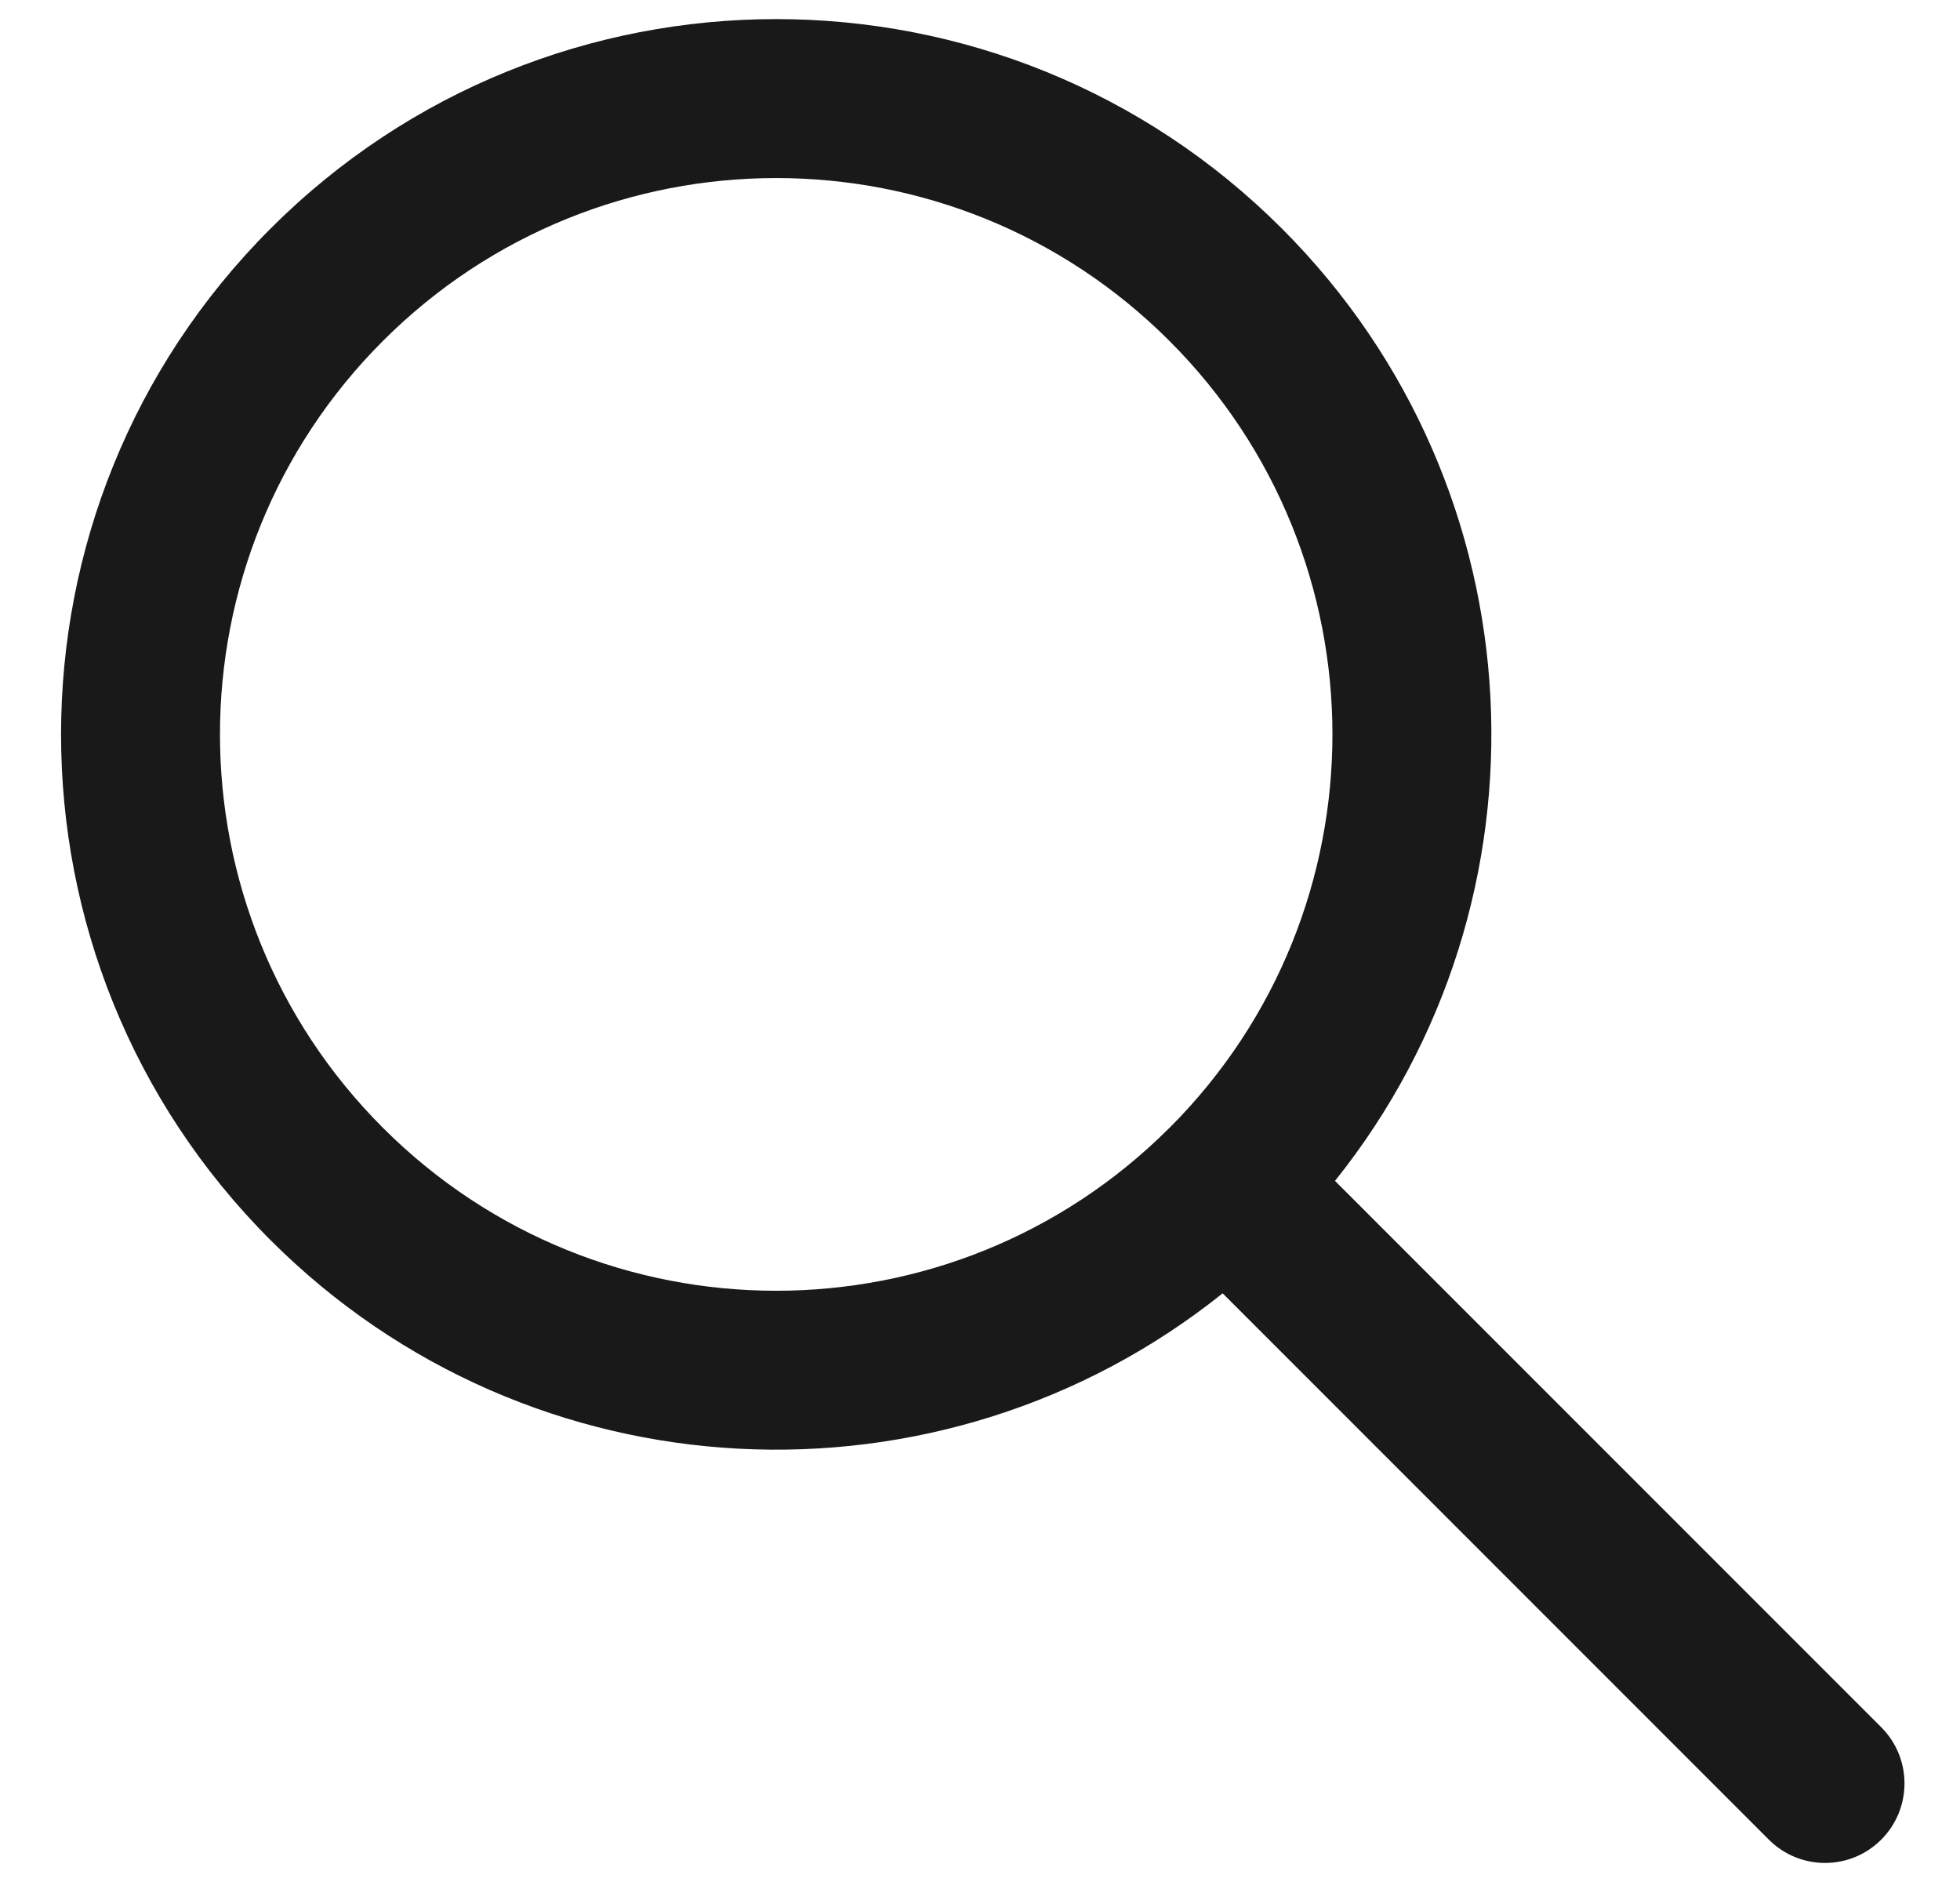
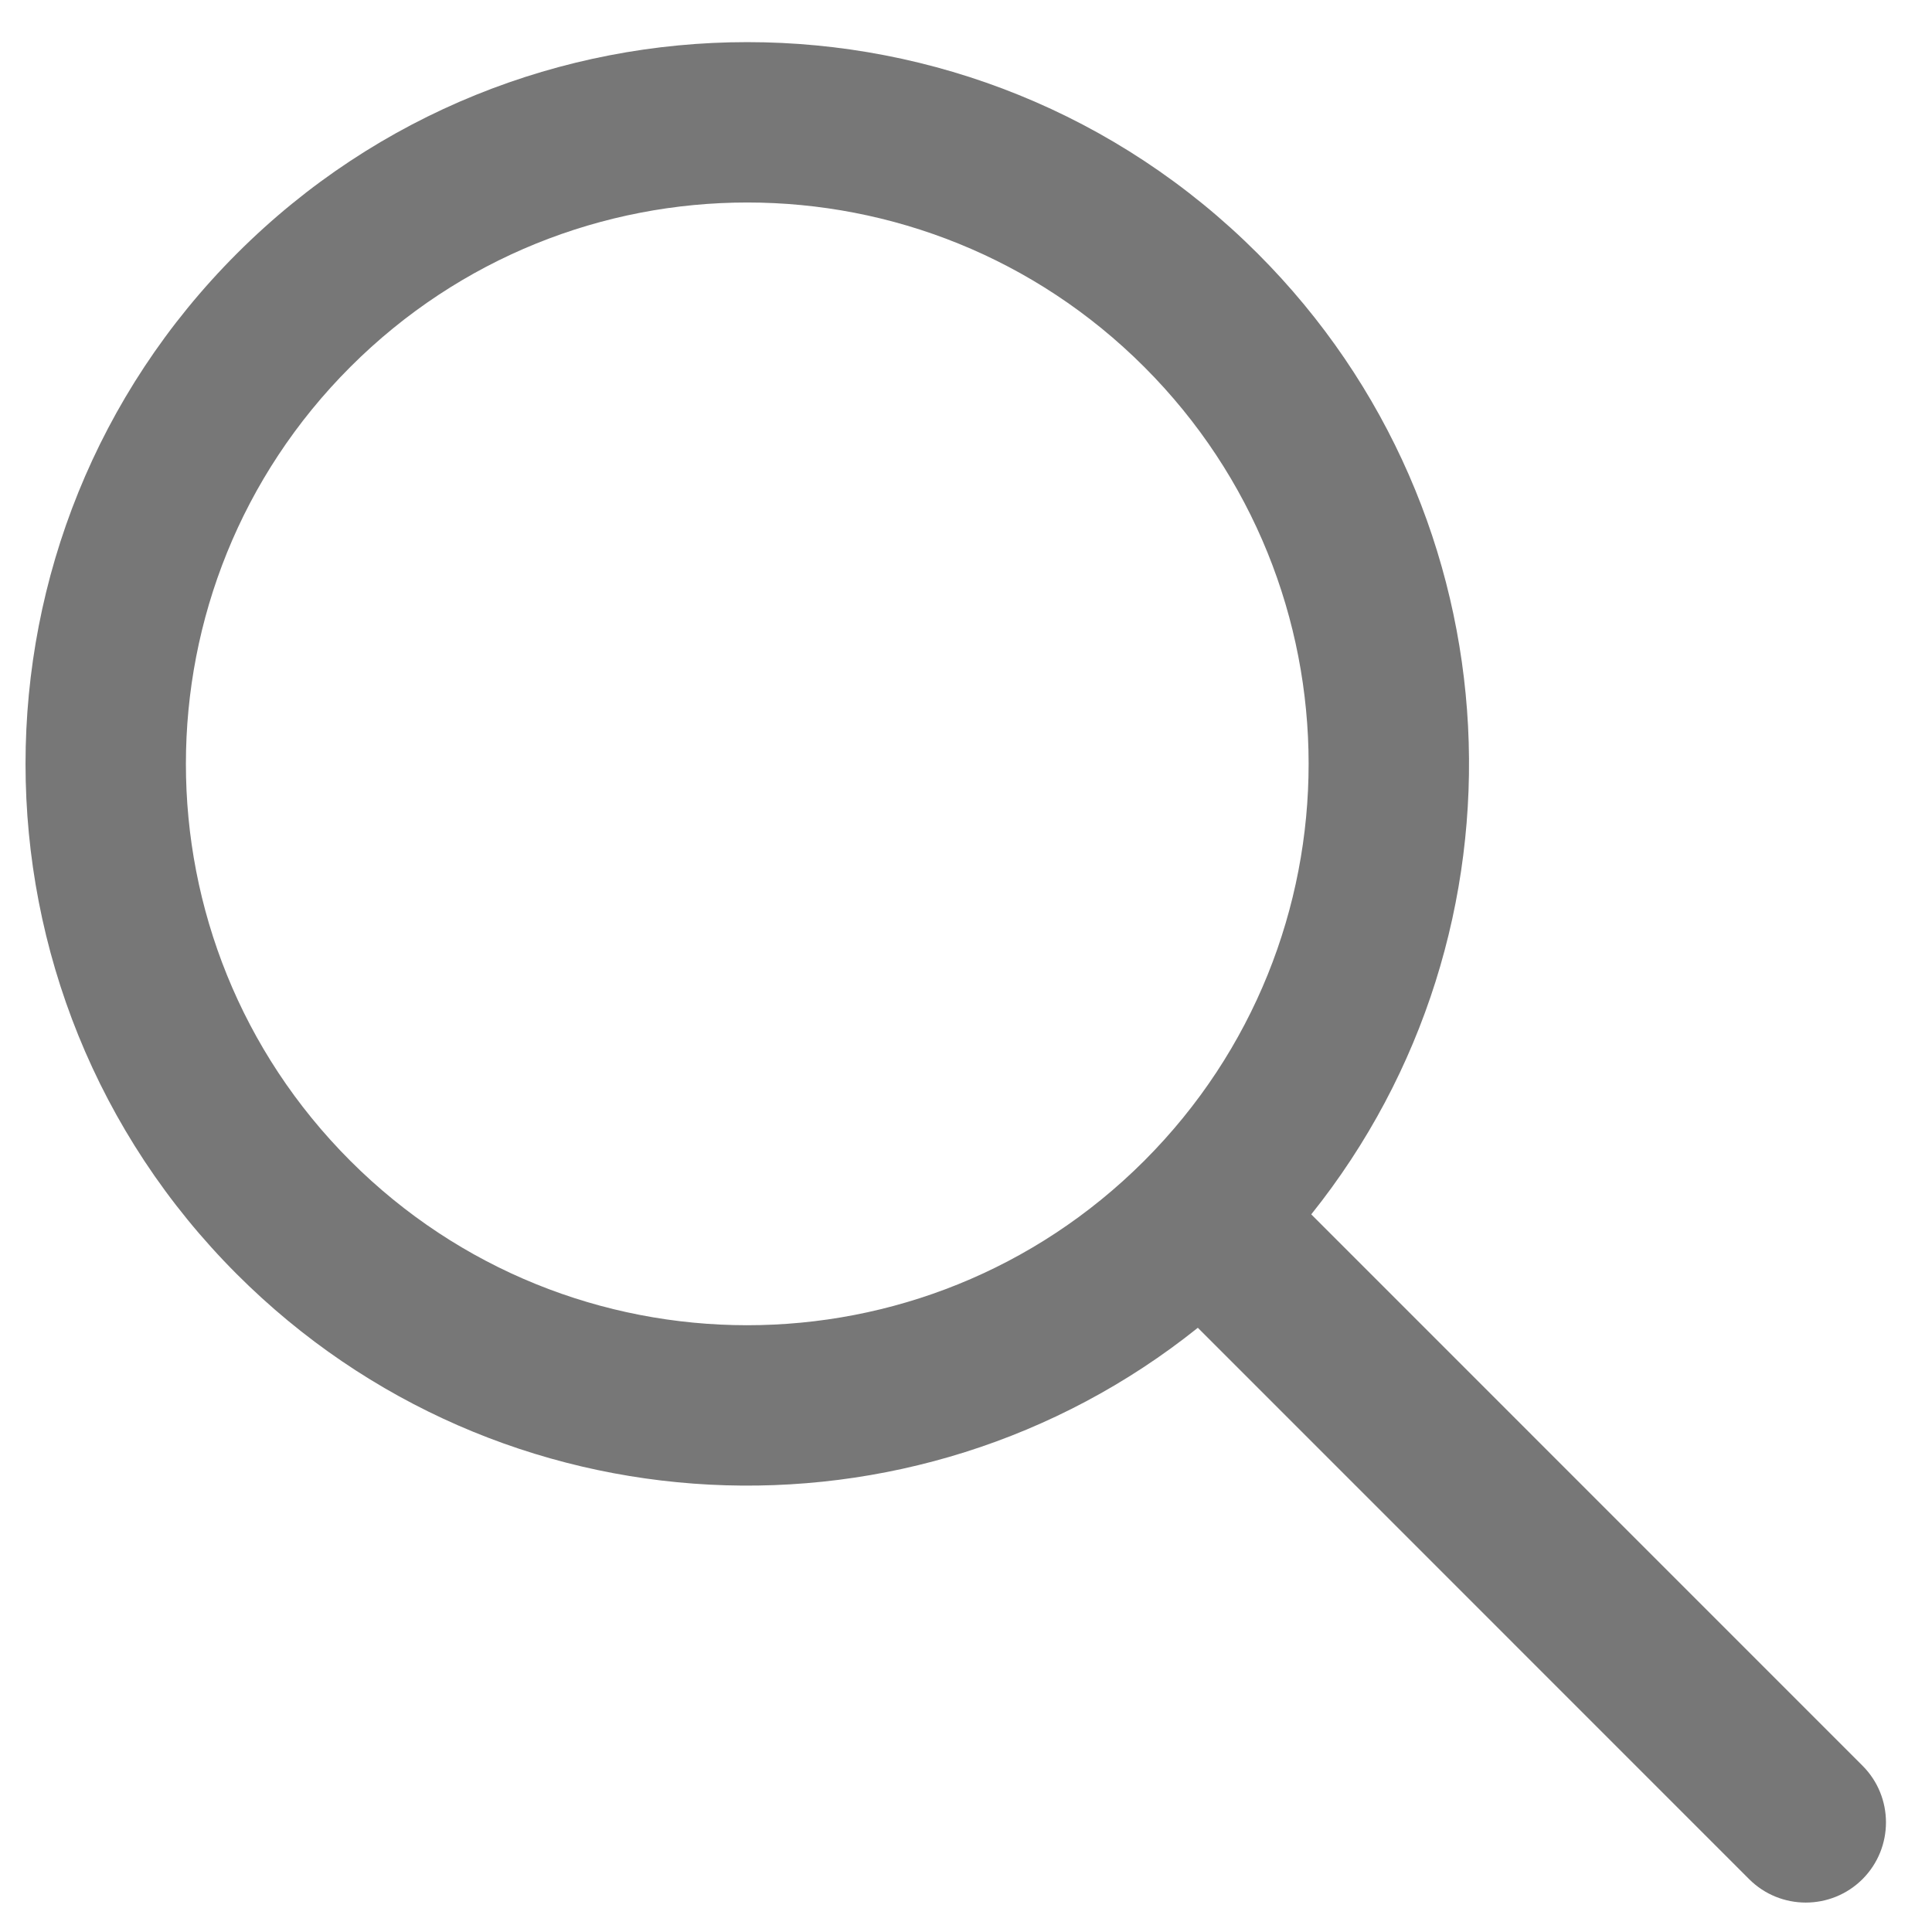
- <svg xmlns="http://www.w3.org/2000/svg" width="25" height="24" viewBox="0 0 25 24" fill="none">
-   <path fill-rule="evenodd" clip-rule="evenodd" d="M15.595 16.493C12.013 19.361 6.771 19.135 3.451 15.815C-0.112 12.253 -0.112 6.477 3.451 2.915C7.013 -0.647 12.789 -0.647 16.351 2.915C19.671 6.235 19.897 11.478 17.028 15.059L23.995 22.026C24.391 22.422 24.391 23.064 23.995 23.46C23.599 23.856 22.958 23.856 22.562 23.46L15.595 16.493ZM4.884 14.382C2.113 11.611 2.113 7.119 4.884 4.348C7.655 1.578 12.147 1.578 14.917 4.348C17.686 7.117 17.688 11.605 14.924 14.376C14.921 14.378 14.919 14.38 14.917 14.382C14.915 14.384 14.913 14.386 14.911 14.388C12.14 17.153 7.653 17.151 4.884 14.382Z" fill="#191919" />
+ <svg xmlns="http://www.w3.org/2000/svg" width="27" height="27" viewBox="0 0 27 27" fill="none">
+   <path fill-rule="evenodd" clip-rule="evenodd" d="M16.74 18.556C12.779 21.728 6.982 21.479 3.311 17.808C-0.628 13.868 -0.628 7.482 3.311 3.543C7.25 -0.396 13.636 -0.396 17.576 3.543C21.247 7.214 21.496 13.011 18.325 16.971L26.029 24.676C26.466 25.113 26.466 25.823 26.029 26.261C25.591 26.698 24.881 26.698 24.444 26.261L16.74 18.556ZM4.896 16.223C1.832 13.159 1.832 8.192 4.896 5.128C7.96 2.064 12.927 2.064 15.991 5.128C19.052 8.189 19.054 13.152 15.997 16.216C15.995 16.218 15.993 16.22 15.991 16.223C15.988 16.225 15.986 16.227 15.984 16.229C12.92 19.286 7.957 19.284 4.896 16.223Z" fill="#777777" />
</svg>
